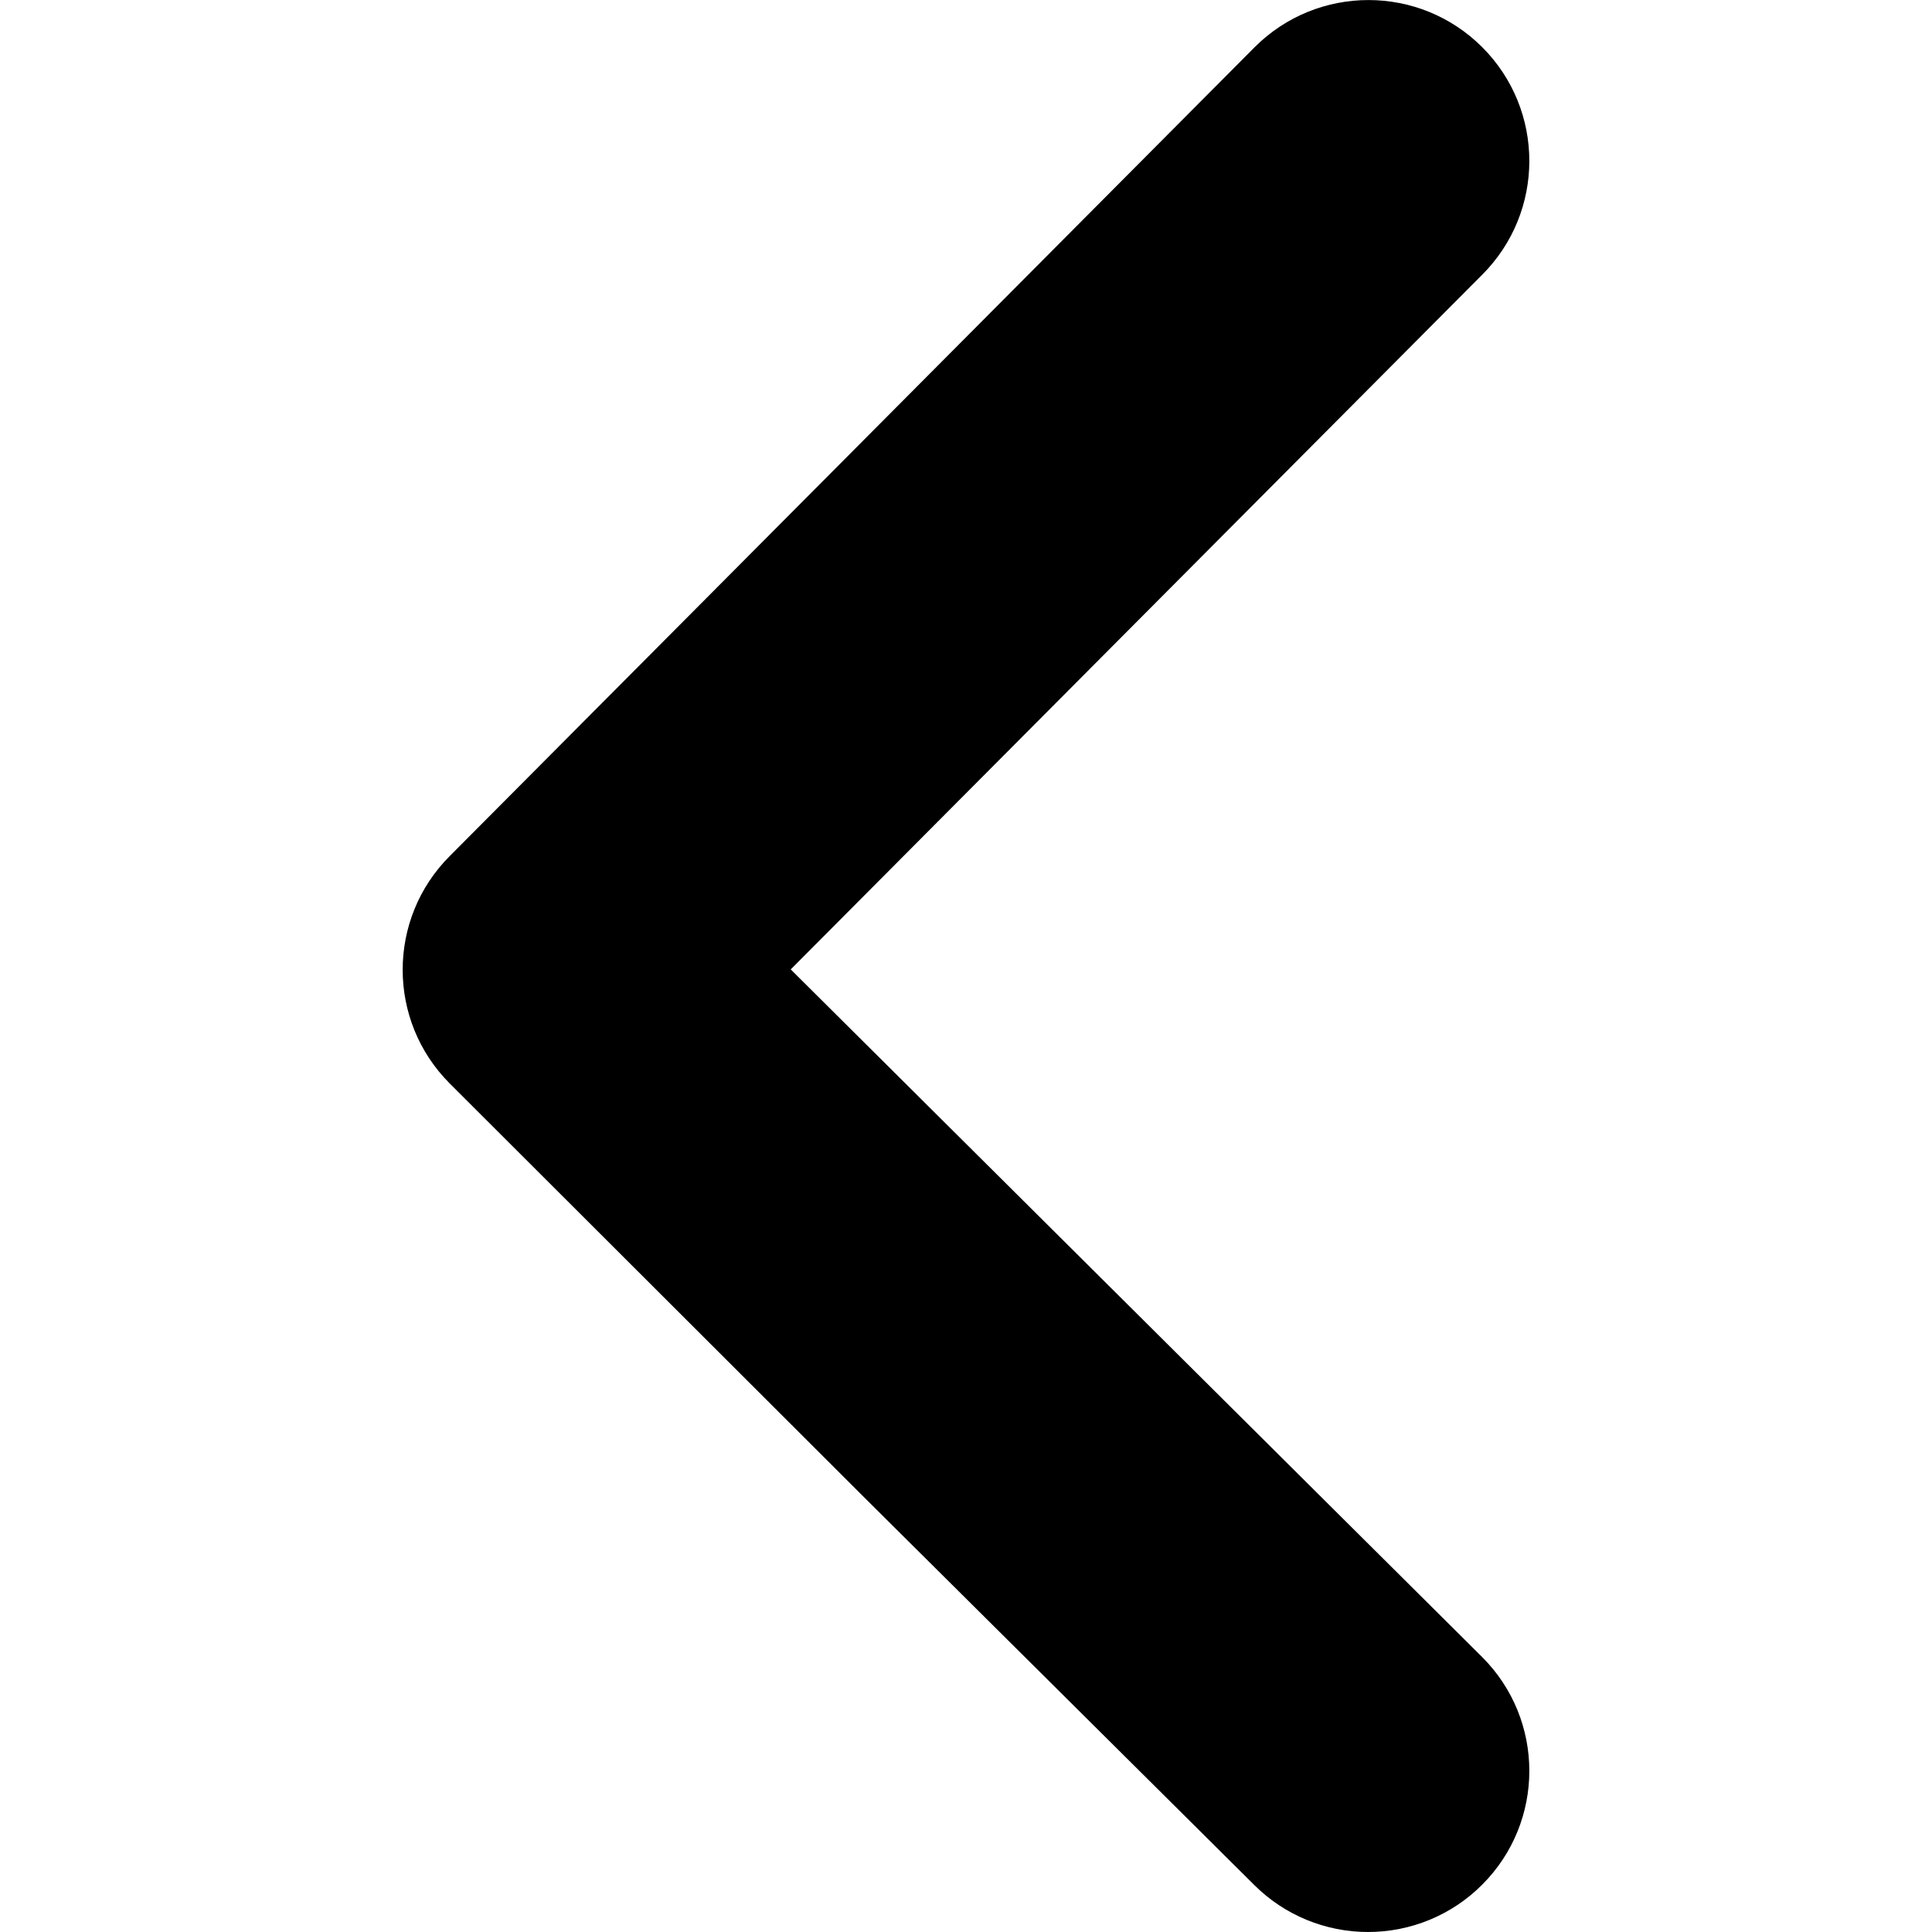
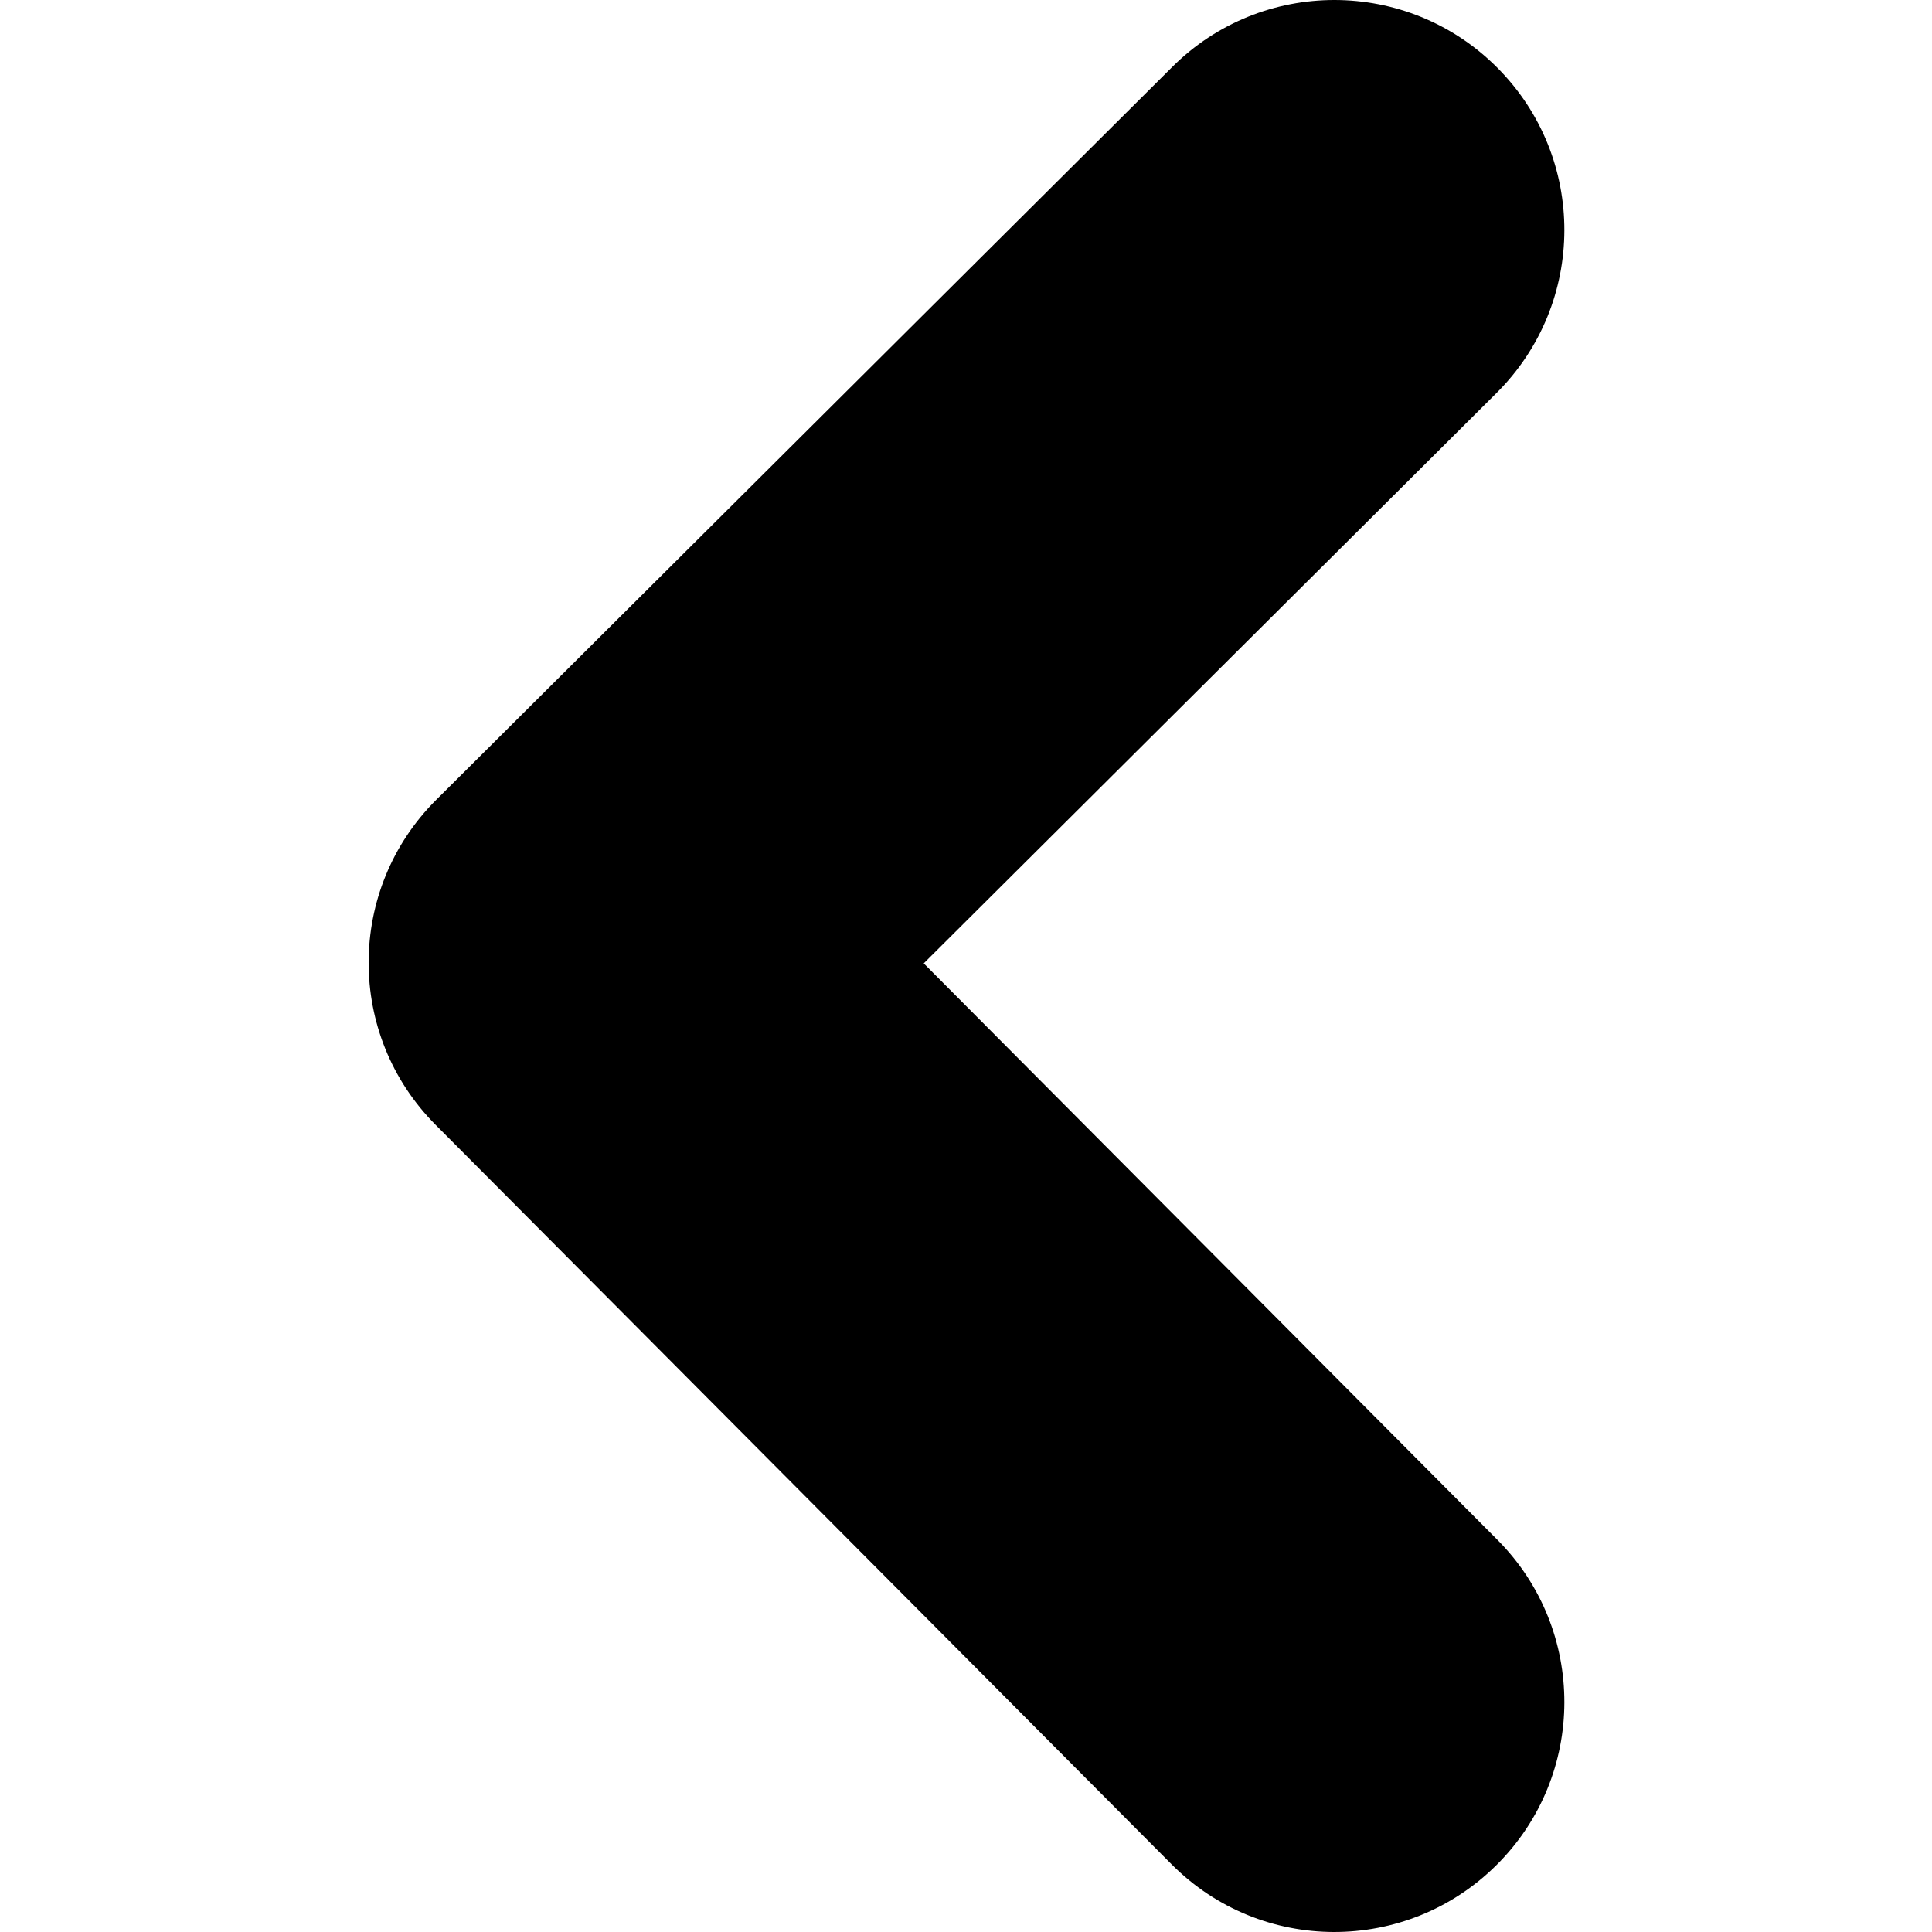
<svg xmlns="http://www.w3.org/2000/svg" viewBox="0 0 1024 1024" fill="currentcolor">
-   <path d="M664.9,999.2l-206.8-205.5-219.7-219.4c-33.3-33.3-33.3-87.3,0-120.6L665,25c33.3-33.3,87.3-33.3,120.6,0,33.3,33.3,33.3,87.3,0,120.6l-366.5,368.2,366.5,364.5c33.3,33.3,33.3,87.3,0,120.6-16,16.1-37.8,25.1-60.5,25.1-22.6,0-44.2-8.9-60.2-24.8Z" />
+   <path d="M707.263-0C738.542-0,769.821,11.997,793.625,35.897c47.513,47.704,47.323,124.83-.381,172.343l-303.647,302.362,304.028,305.504c47.513,47.704,47.323,124.877-.381,172.343-47.751,47.561-124.925,47.37-172.343-.381l-390.009-391.866c-47.513-47.704-47.323-124.877.381-172.343L621.282,35.516C645.039,11.807,676.175-0,707.263-0Z" />
</svg>
